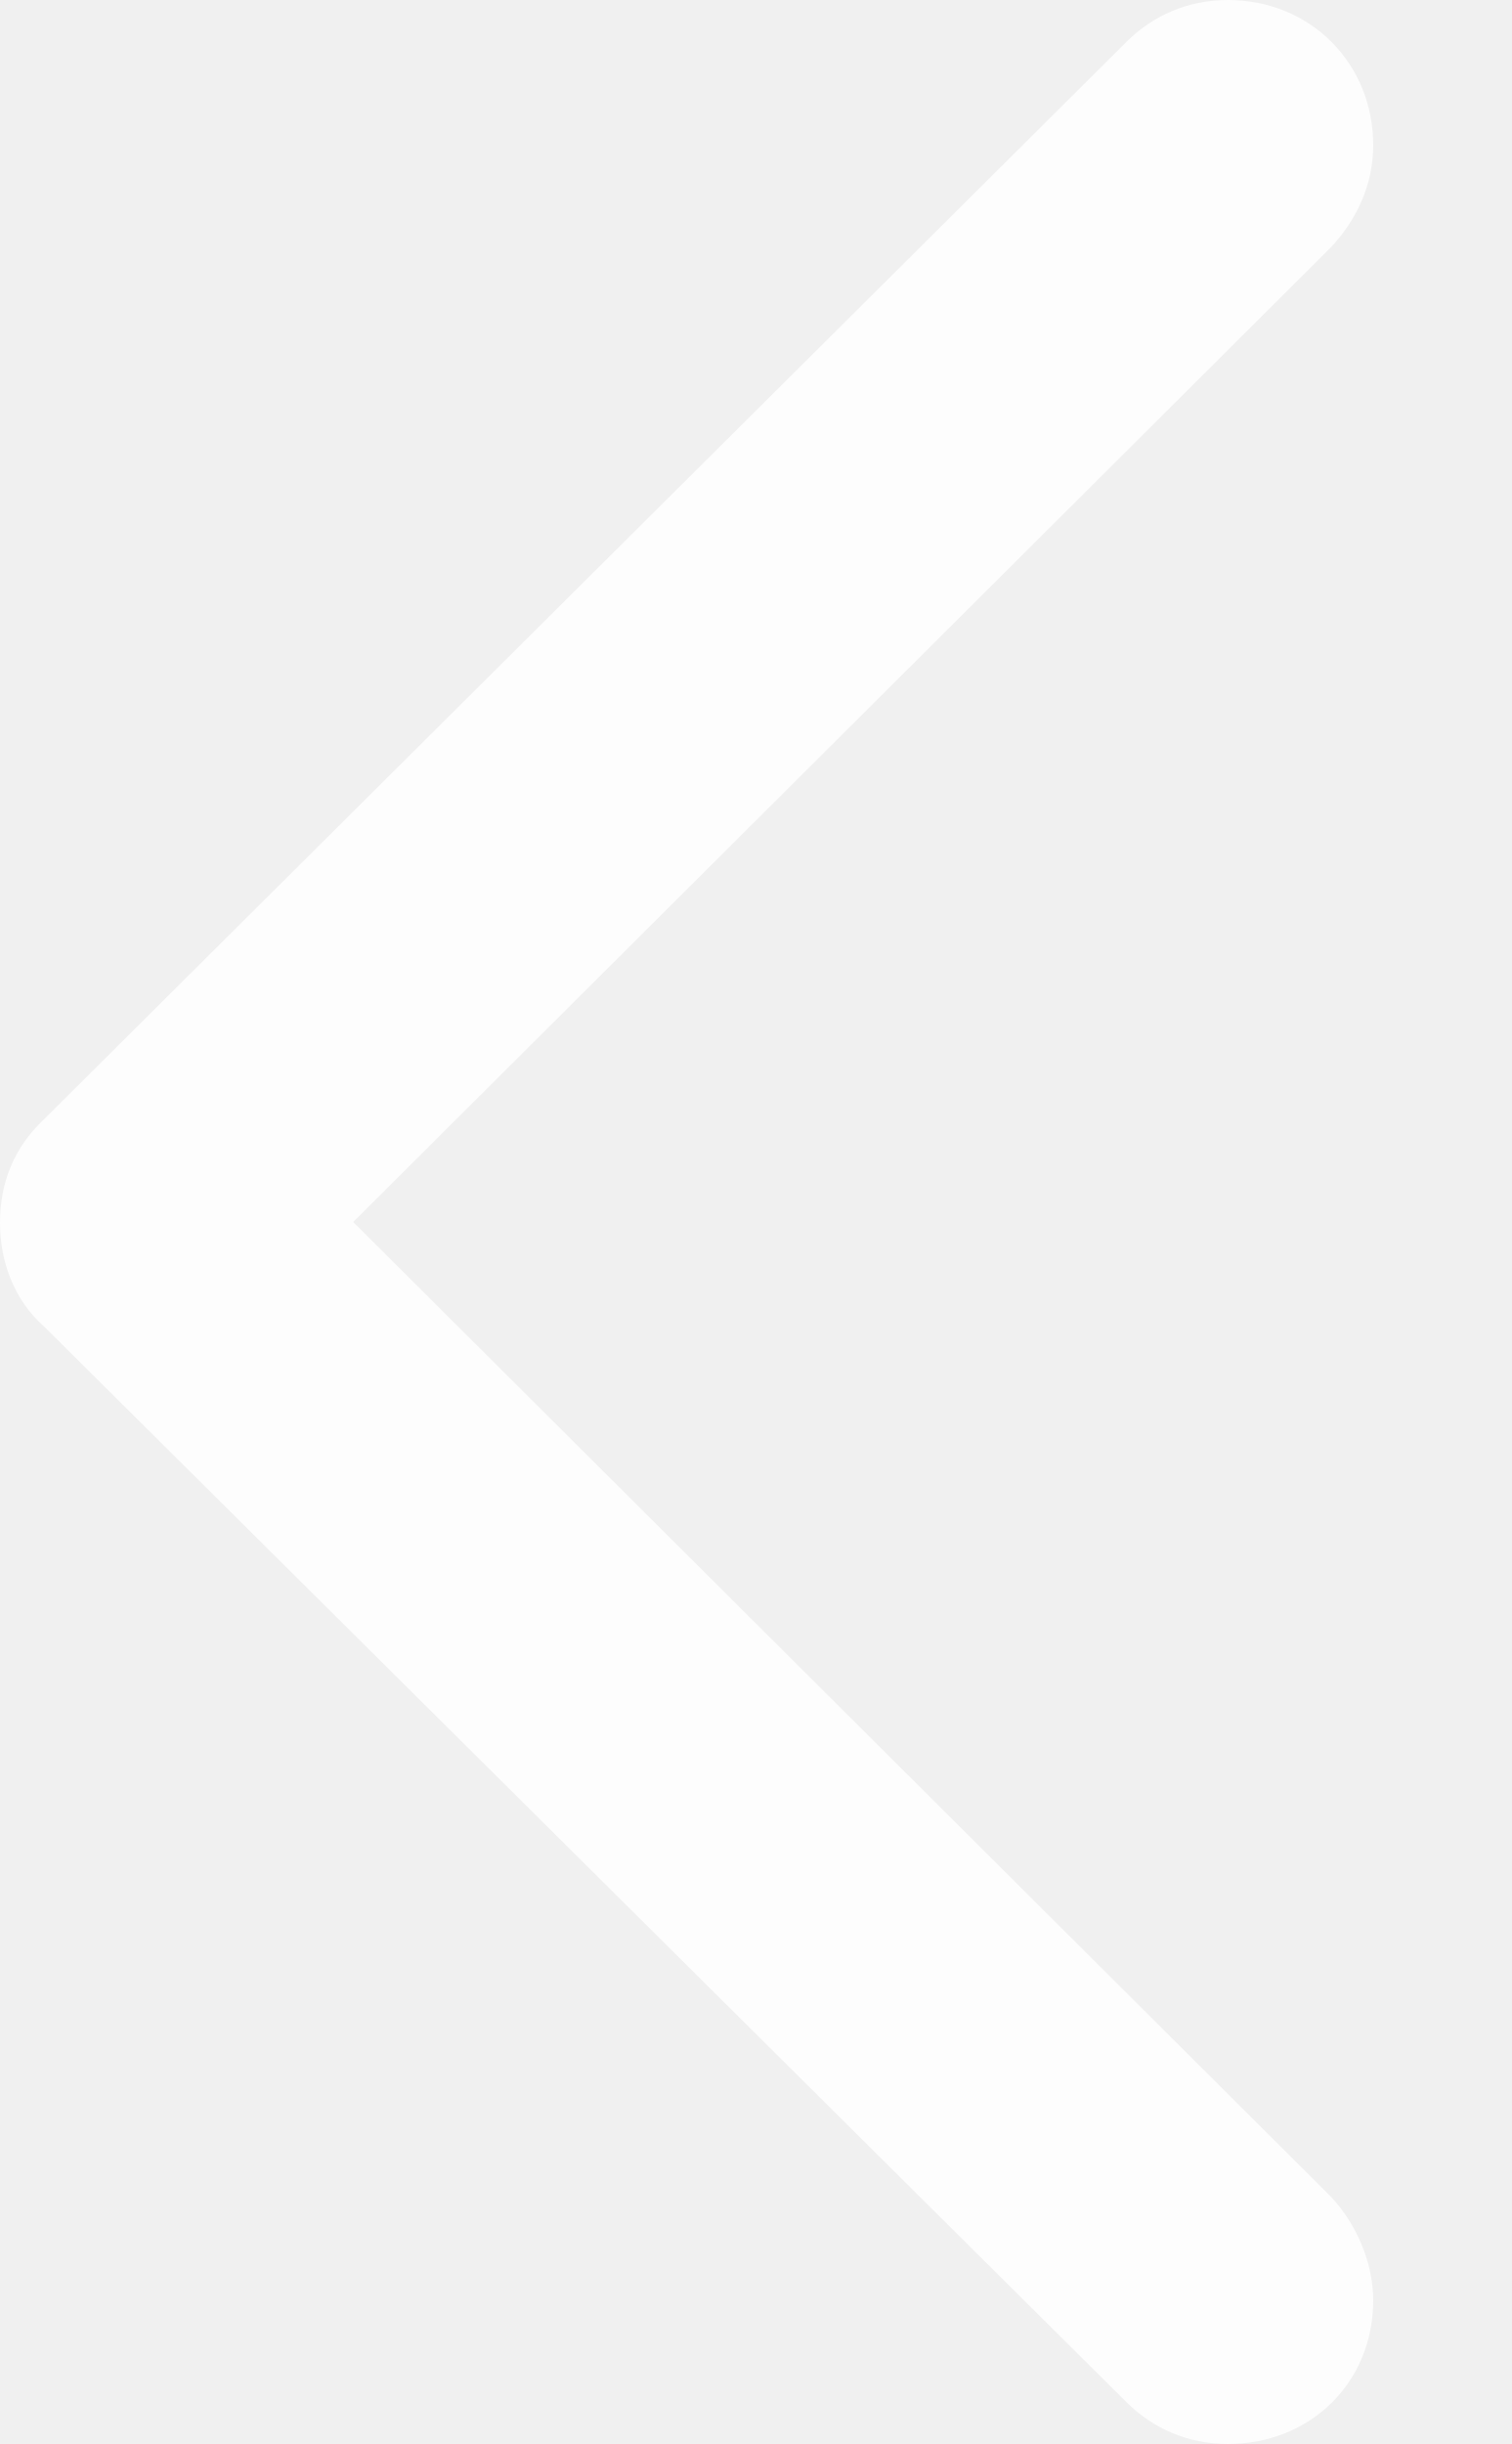
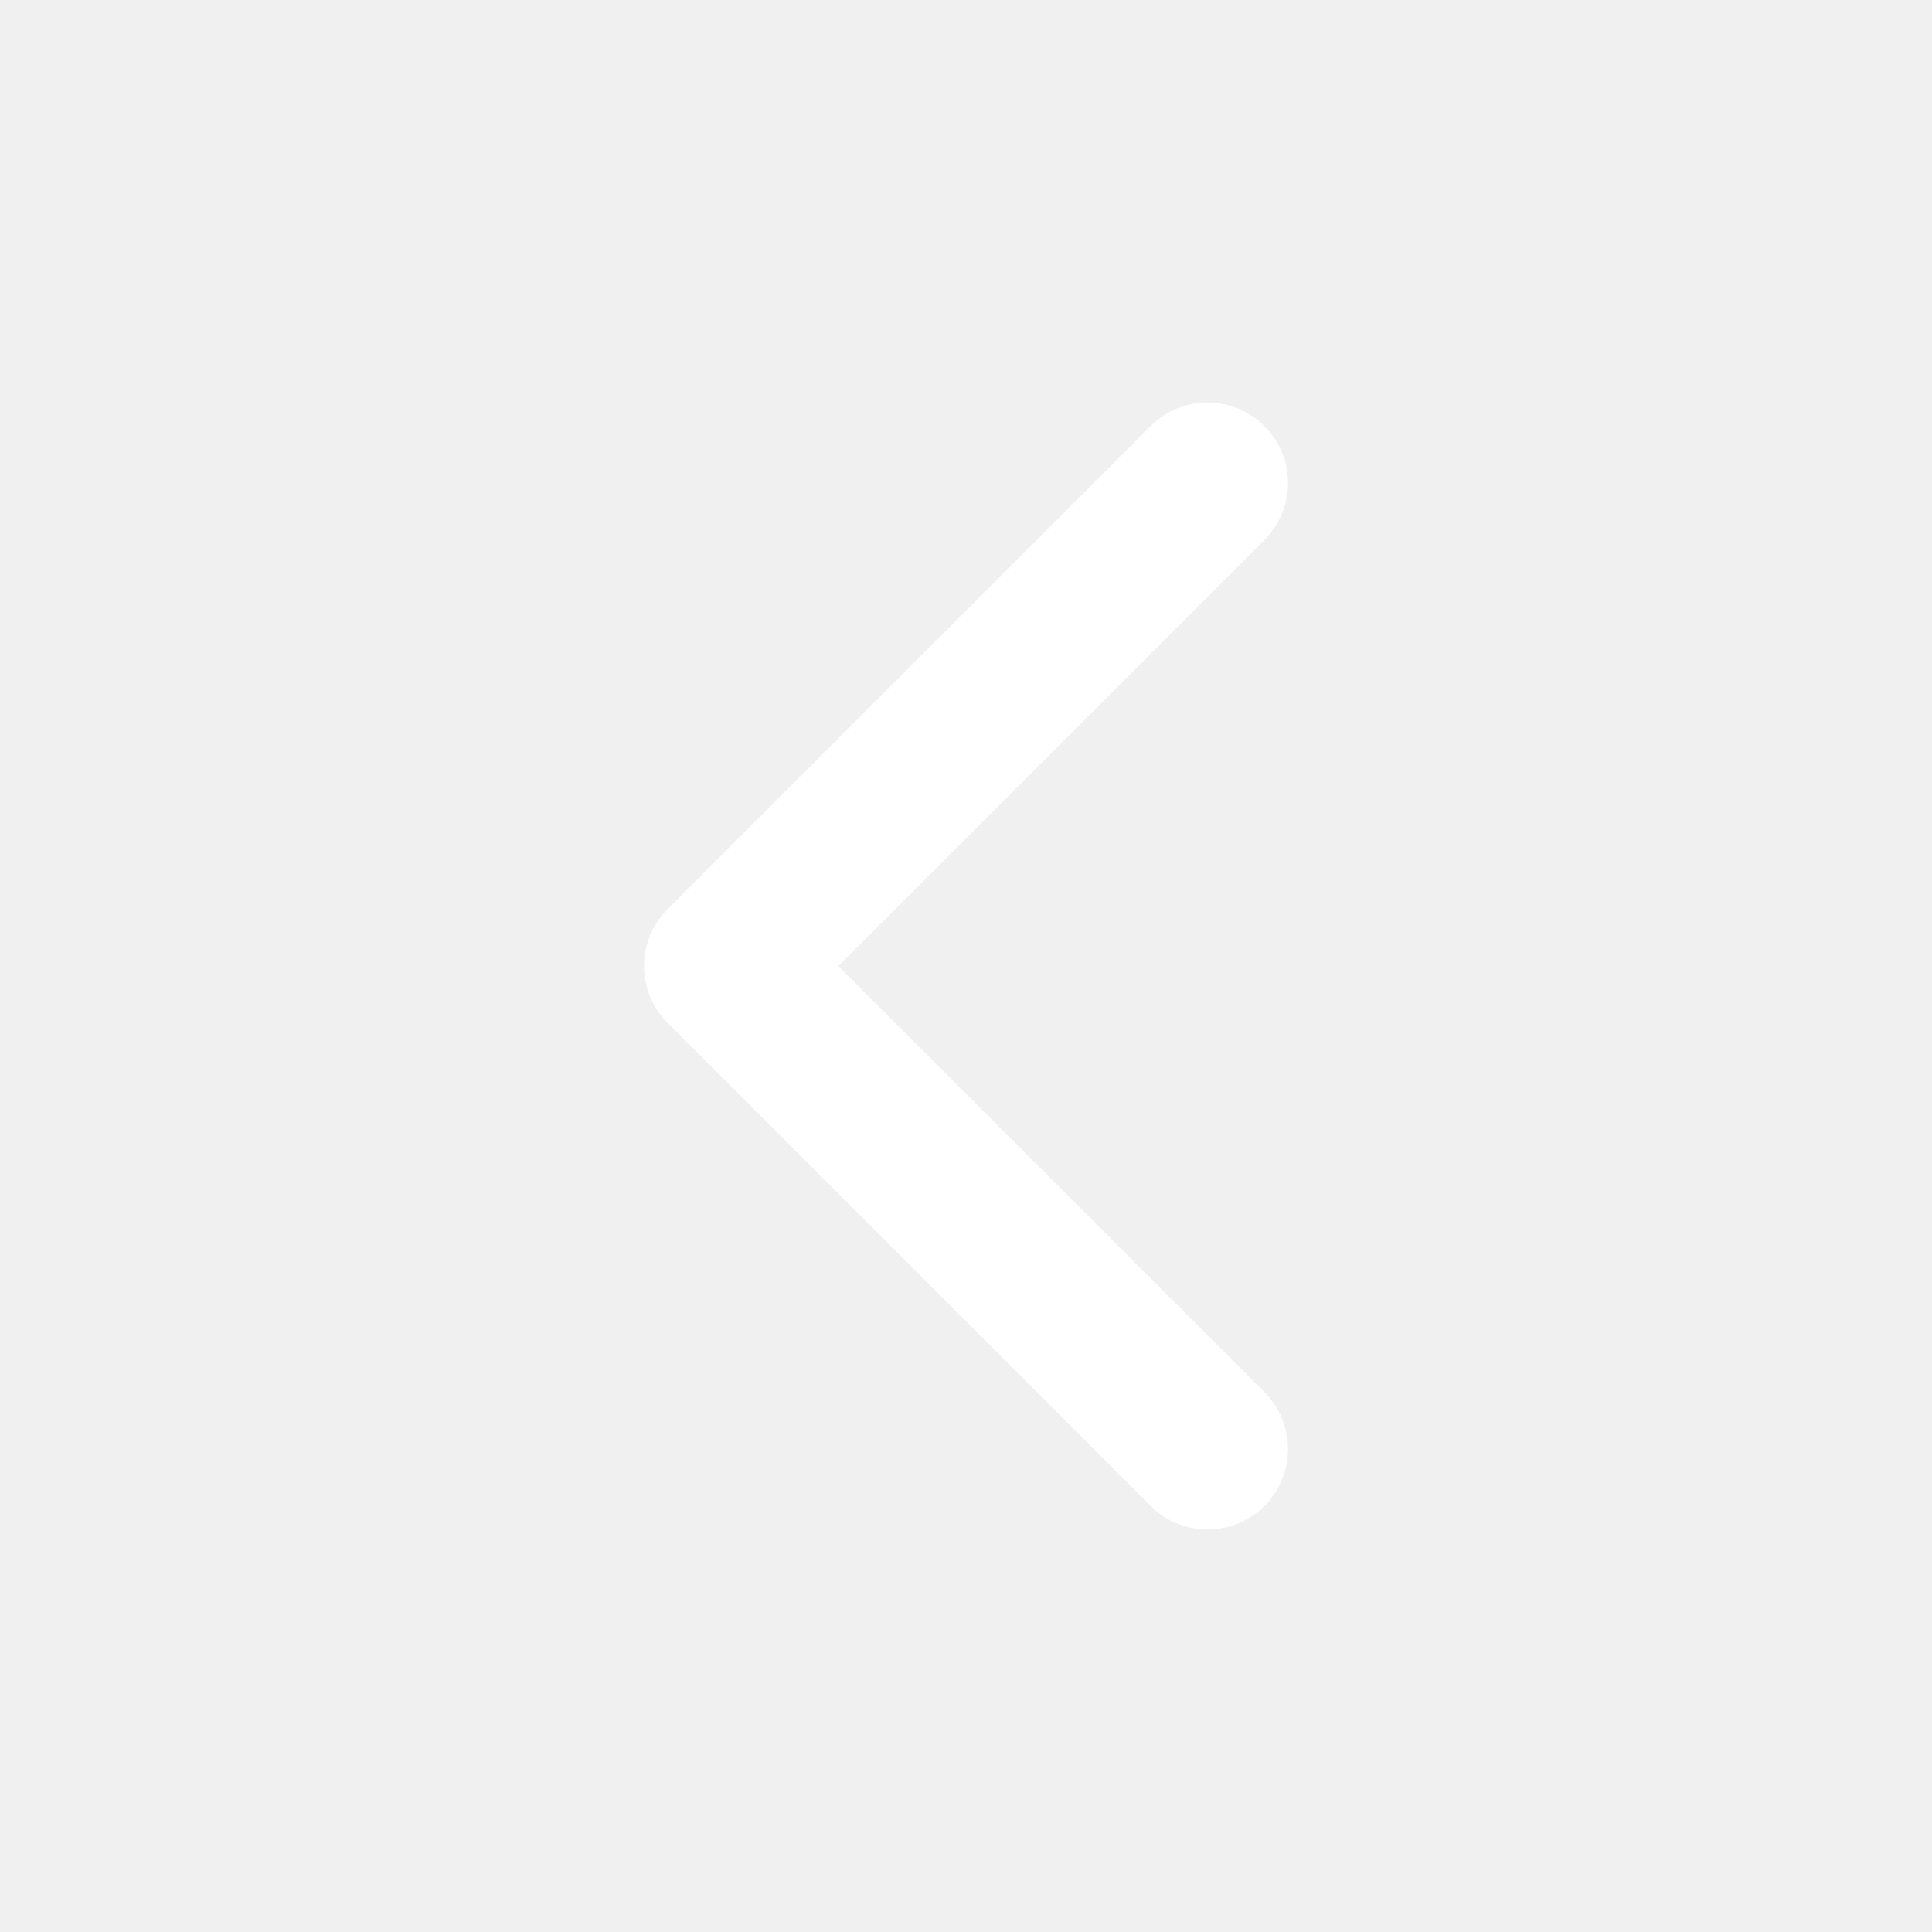
- <svg xmlns="http://www.w3.org/2000/svg" version="1.1" viewBox="0 0 107.875 174.375">
-   <g>
-     <rect width="107.875" height="174.375" opacity="0" x="0" y="0" />
-     <path d="M 0 87.25 C 0 90 1 92.75 3.125 94.625 L 80.375 171.375 C 82.25 173.25 84.75 174.375 87.625 174.375 C 93.5 174.375 98 170 98 164.125 C 98 161.375 96.75 158.625 95 156.75 L 19.375 81.375 L 19.375 93 L 95 17.625 C 96.75 15.75 98 13.25 98 10.375 C 98 4.5 93.5 0 87.625 0 C 84.75 0 82.25 1.125 80.375 3 L 3.125 79.875 C 1 81.875 0 84.375 0 87.25 Z" fill="white" fill-opacity="0.85" />
-   </g>
+ <svg xmlns="http://www.w3.org/2000/svg" width="24" height="24" viewBox="0 0 24 24" fill="none" stroke="white" stroke-width="2" stroke-linecap="round" stroke-linejoin="round">
+   <path d="m15 18-6-6 6-6" />
</svg>
